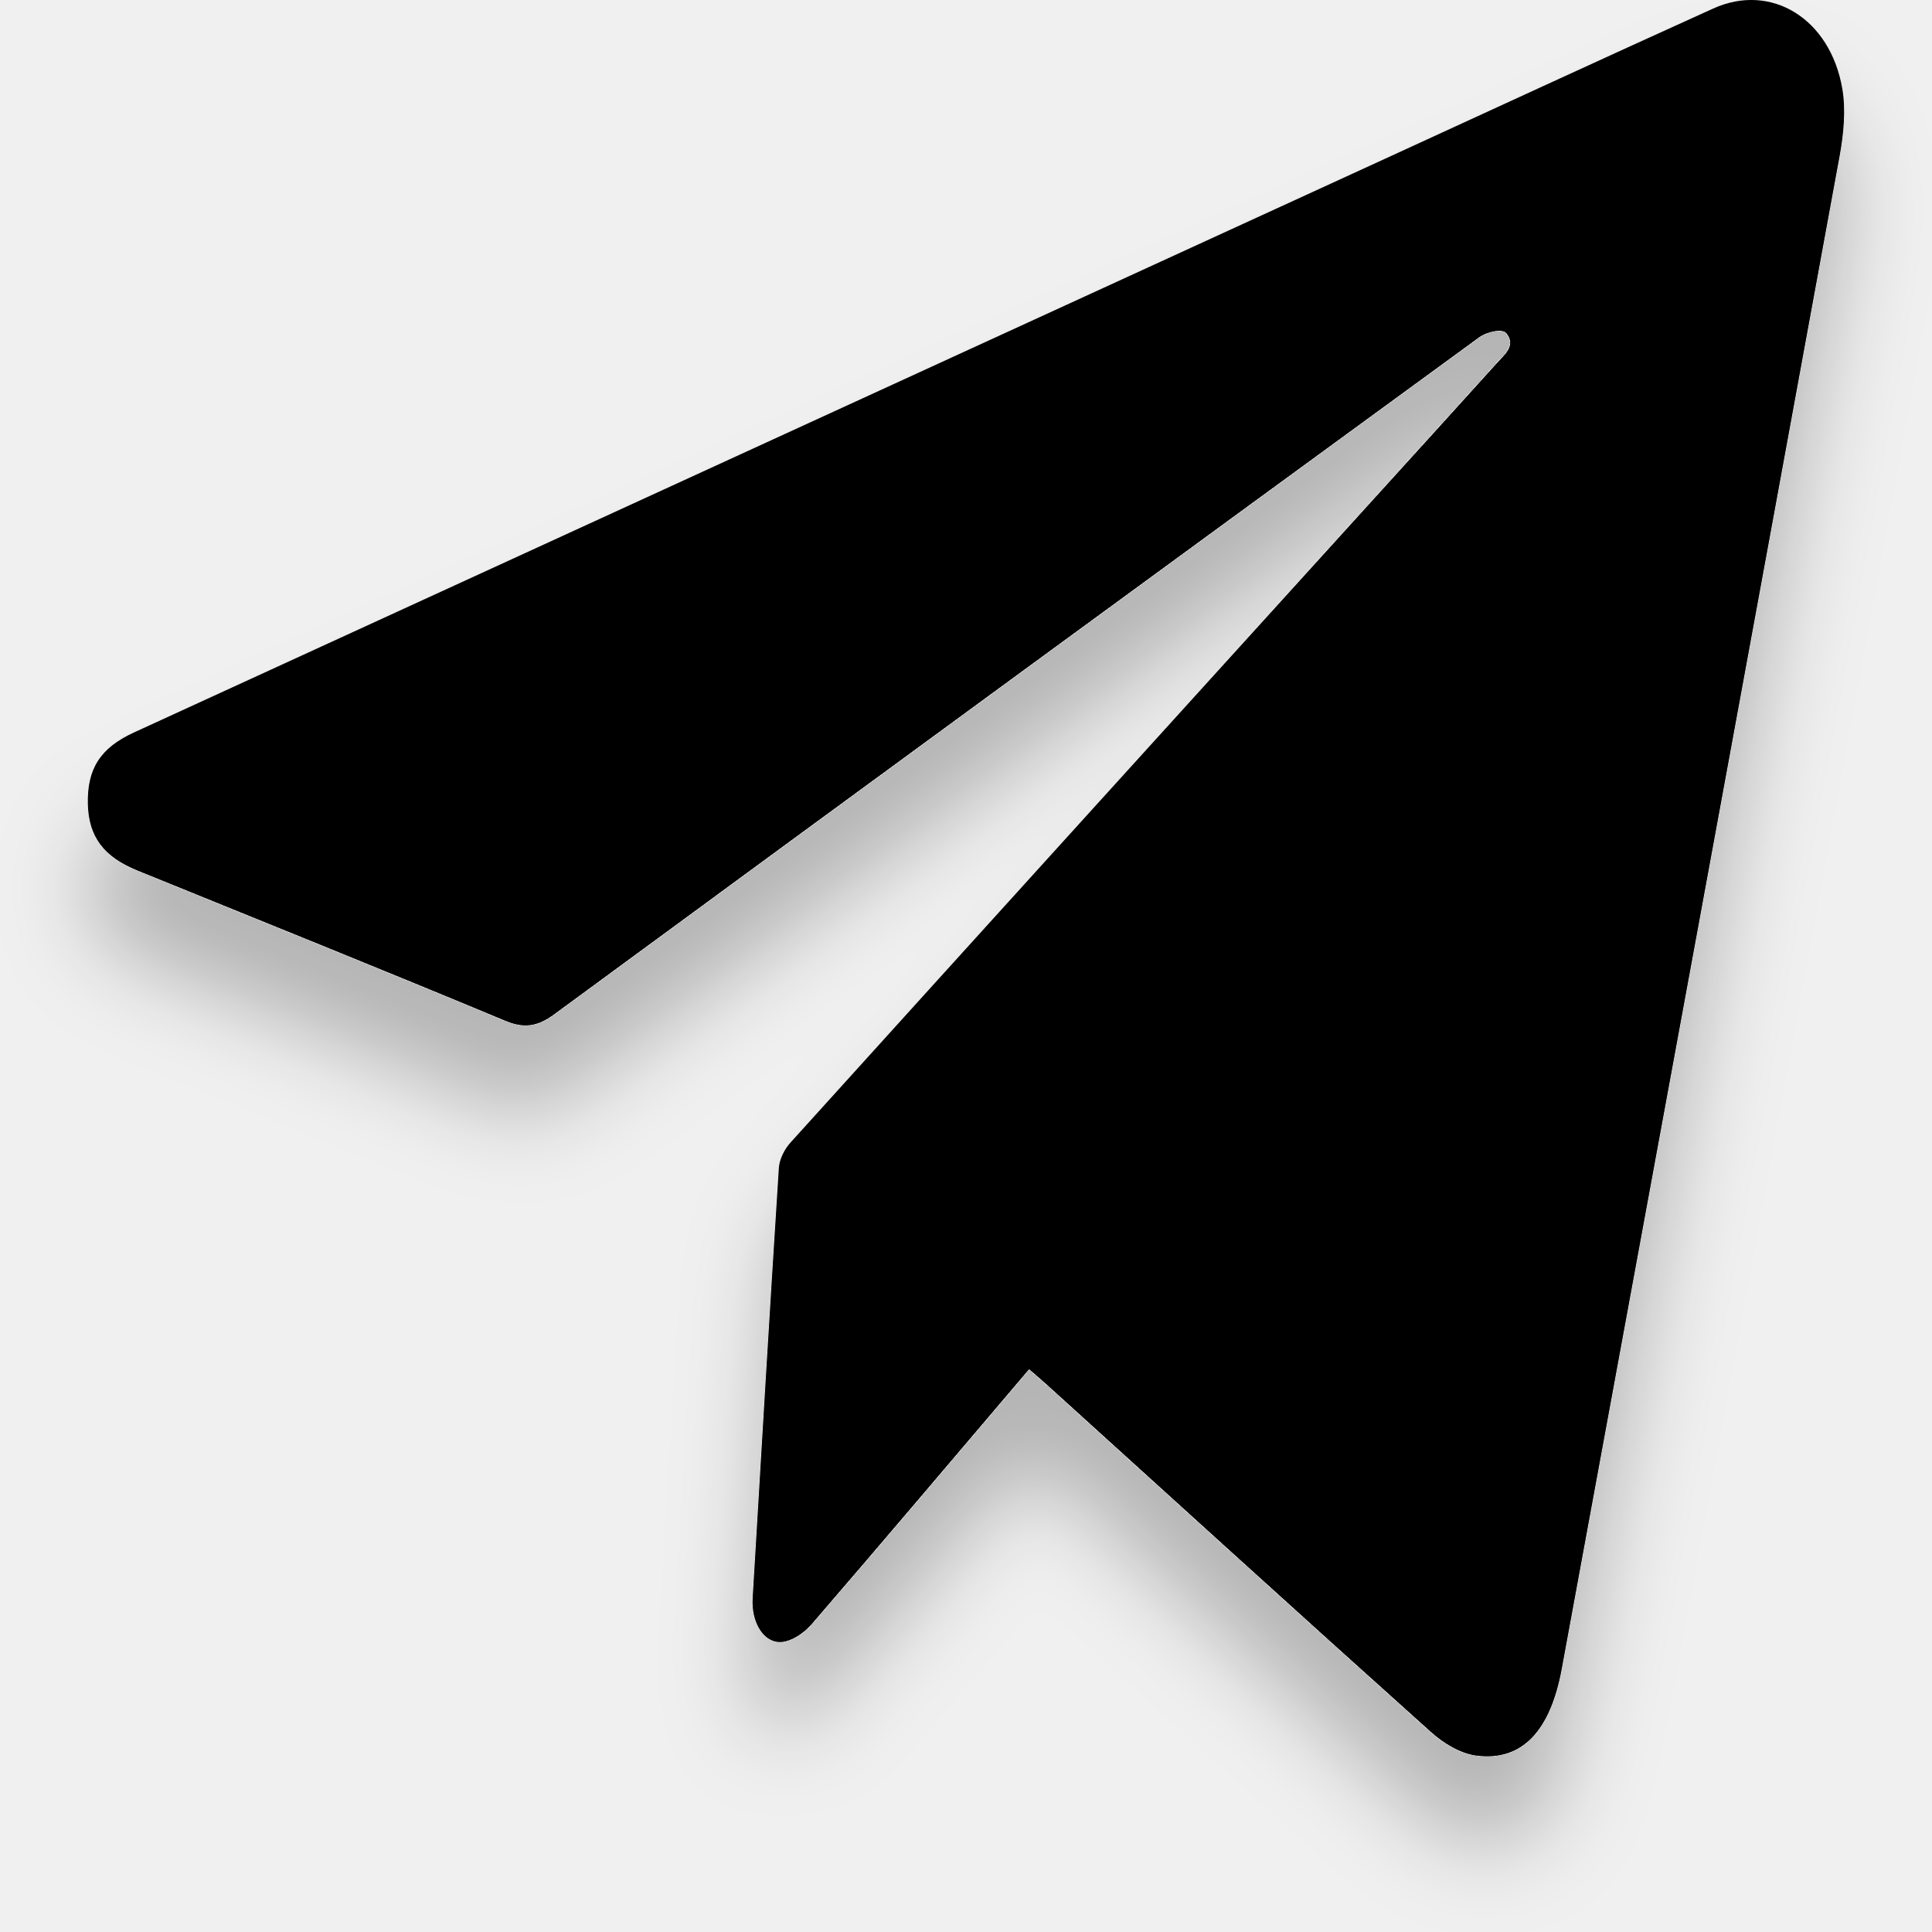
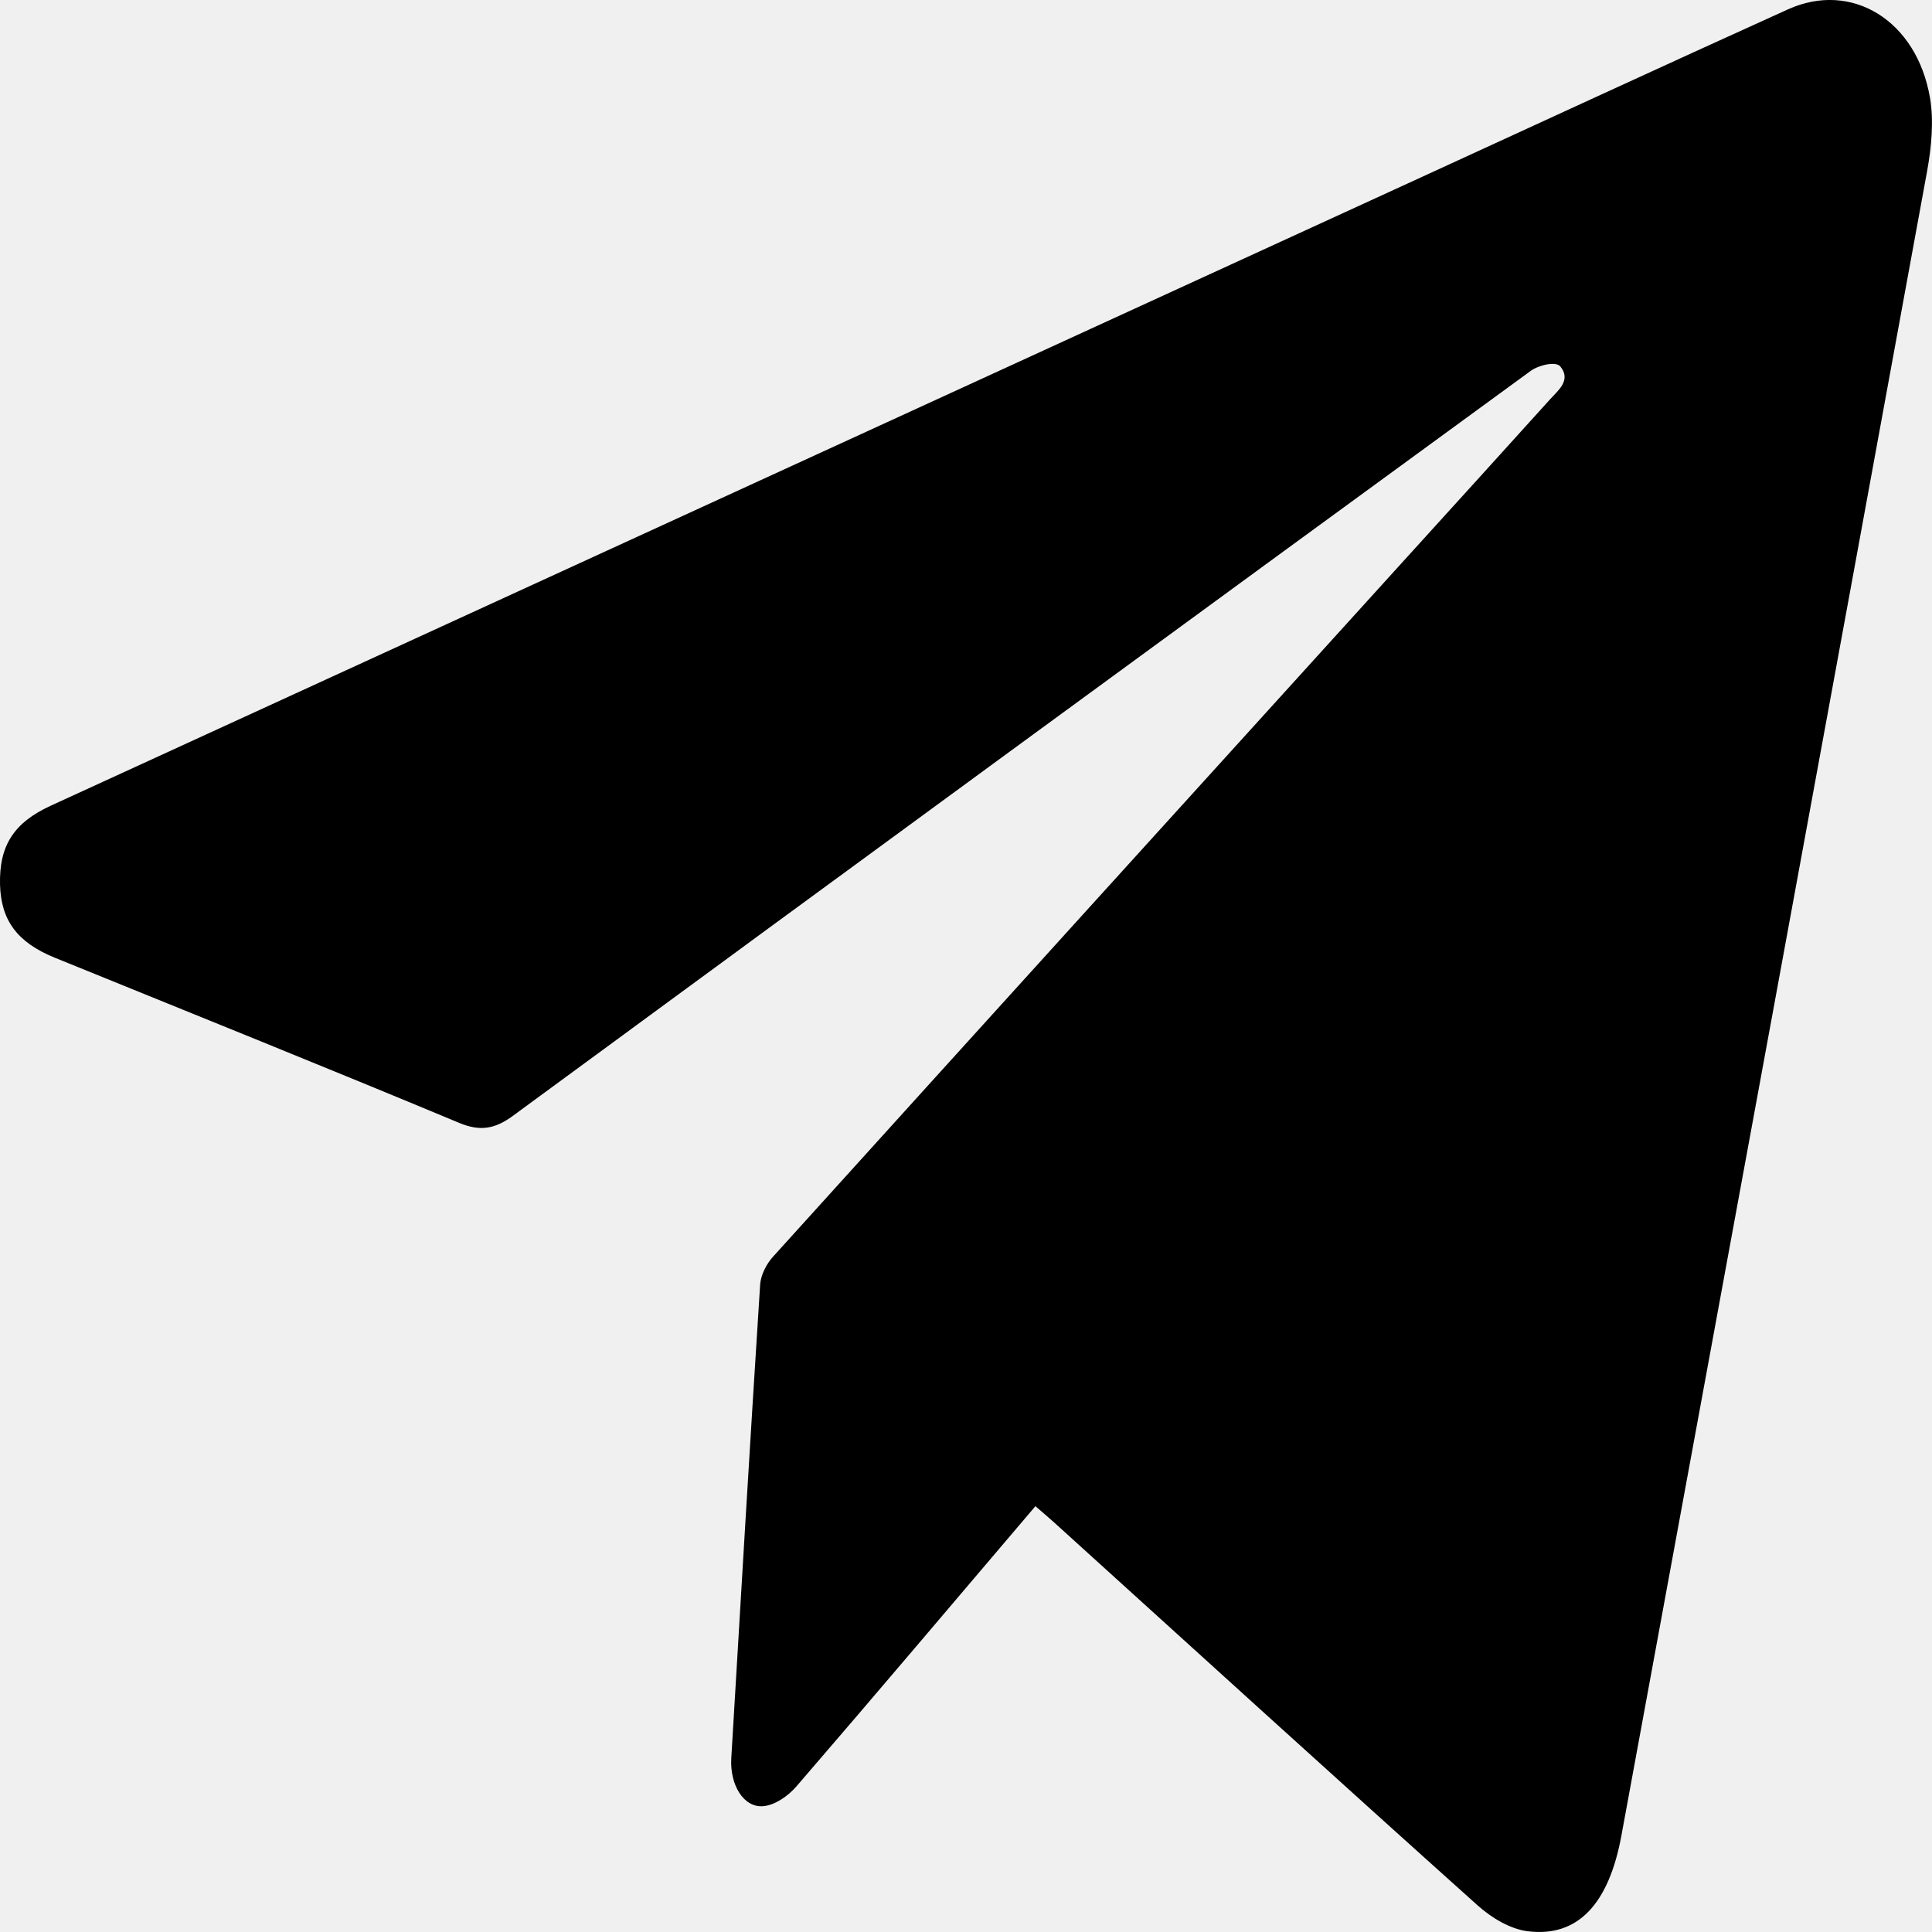
- <svg xmlns="http://www.w3.org/2000/svg" width="88" height="88" viewBox="0 0 88 88" fill="none">
-   <g clipPath="url(#clip0_422_288)" filter="url(#filter0_d_422_288)">
-     <path d="M46.872 62.37C43.532 66.295 40.273 70.153 36.979 73.97C36.623 74.381 36.084 74.747 35.61 74.79C34.789 74.864 34.214 73.901 34.281 72.798C34.67 66.261 35.056 59.724 35.476 53.19C35.502 52.792 35.743 52.33 36.001 52.047C44.77 42.35 53.554 32.67 62.337 22.987C64.287 20.838 66.24 18.692 68.182 16.538C68.516 16.167 69.077 15.741 68.607 15.172C68.425 14.953 67.719 15.113 67.383 15.358C53.322 25.618 39.272 35.898 25.235 46.207C24.481 46.761 23.866 46.85 23.019 46.498C17.444 44.172 11.845 41.924 6.253 39.65C4.721 39.024 4.039 38.112 4.001 36.627C3.963 35.015 4.571 34.064 6.105 33.361C24.898 24.744 43.692 16.124 62.485 7.507C67.669 5.13 72.846 2.735 78.037 0.387C80.673 -0.805 83.364 0.844 83.915 4.041C84.082 5.01 83.975 6.107 83.796 7.095C79.592 30.073 75.363 53.041 71.138 76.013C70.618 78.838 69.334 80.235 67.249 79.967C66.531 79.875 65.768 79.421 65.176 78.89C59.317 73.638 53.489 68.332 47.652 63.044C47.418 62.833 47.177 62.63 46.87 62.364L46.872 62.37Z" fill="black" />
+ <svg xmlns="http://www.w3.org/2000/svg" width="80" height="80" viewBox="0 0 80 80" fill="none">
+   <g clip-path="url(#clip0_1247_692)">
+     <path d="M42.872 62.37C39.532 66.295 36.273 70.153 32.979 73.97C32.623 74.381 32.084 74.747 31.61 74.79C30.789 74.864 30.214 73.901 30.281 72.798C30.67 66.261 31.056 59.724 31.476 53.19C31.502 52.792 31.743 52.33 32.001 52.047C40.77 42.35 49.554 32.67 58.337 22.987C60.286 20.838 62.24 18.692 64.182 16.538C64.516 16.167 65.077 15.741 64.607 15.172C64.425 14.953 63.719 15.113 63.383 15.358C49.322 25.618 35.271 35.898 21.235 46.207C20.481 46.761 19.865 46.85 19.018 46.498C13.443 44.172 7.844 41.924 2.253 39.65C0.721 39.024 0.039 38.112 0.001 36.627C-0.037 35.015 0.571 34.064 2.105 33.361C20.898 24.744 39.692 16.124 58.485 7.507C63.669 5.13 68.846 2.735 74.037 0.387C76.673 -0.805 79.364 0.844 79.915 4.041C80.082 5.01 79.975 6.107 79.796 7.095C75.592 30.073 71.363 53.041 67.138 76.013C66.618 78.838 65.334 80.235 63.249 79.967C62.531 79.875 61.768 79.421 61.176 78.89C55.317 73.638 49.489 68.332 43.652 63.044C43.418 62.833 43.177 62.63 42.869 62.364L42.872 62.37Z" fill="black" />
  </g>
  <defs>
-     <filter id="filter0_d_422_288" x="0" y="0" width="88" height="88" filterUnits="userSpaceOnUse" color-interpolation-filters="sRGB">
-       <feFlood flood-opacity="0" result="BackgroundImageFix" />
-       <feColorMatrix in="SourceAlpha" type="matrix" values="0 0 0 0 0 0 0 0 0 0 0 0 0 0 0 0 0 0 127 0" result="hardAlpha" />
-       <feOffset dy="4" />
-       <feGaussianBlur stdDeviation="2" />
-       <feComposite in2="hardAlpha" operator="out" />
-       <feColorMatrix type="matrix" values="0 0 0 0 0 0 0 0 0 0 0 0 0 0 0 0 0 0 0.25 0" />
-       <feBlend mode="normal" in2="BackgroundImageFix" result="effect1_dropShadow_422_288" />
-       <feBlend mode="normal" in="SourceGraphic" in2="effect1_dropShadow_422_288" result="shape" />
-     </filter>
-     <clipPath id="clip0_422_288">
-       <rect width="80" height="80" fill="white" transform="translate(4)" />
+     <clipPath id="clip0_1247_692">
+       <rect width="80" height="80" fill="white" />
    </clipPath>
  </defs>
</svg>
